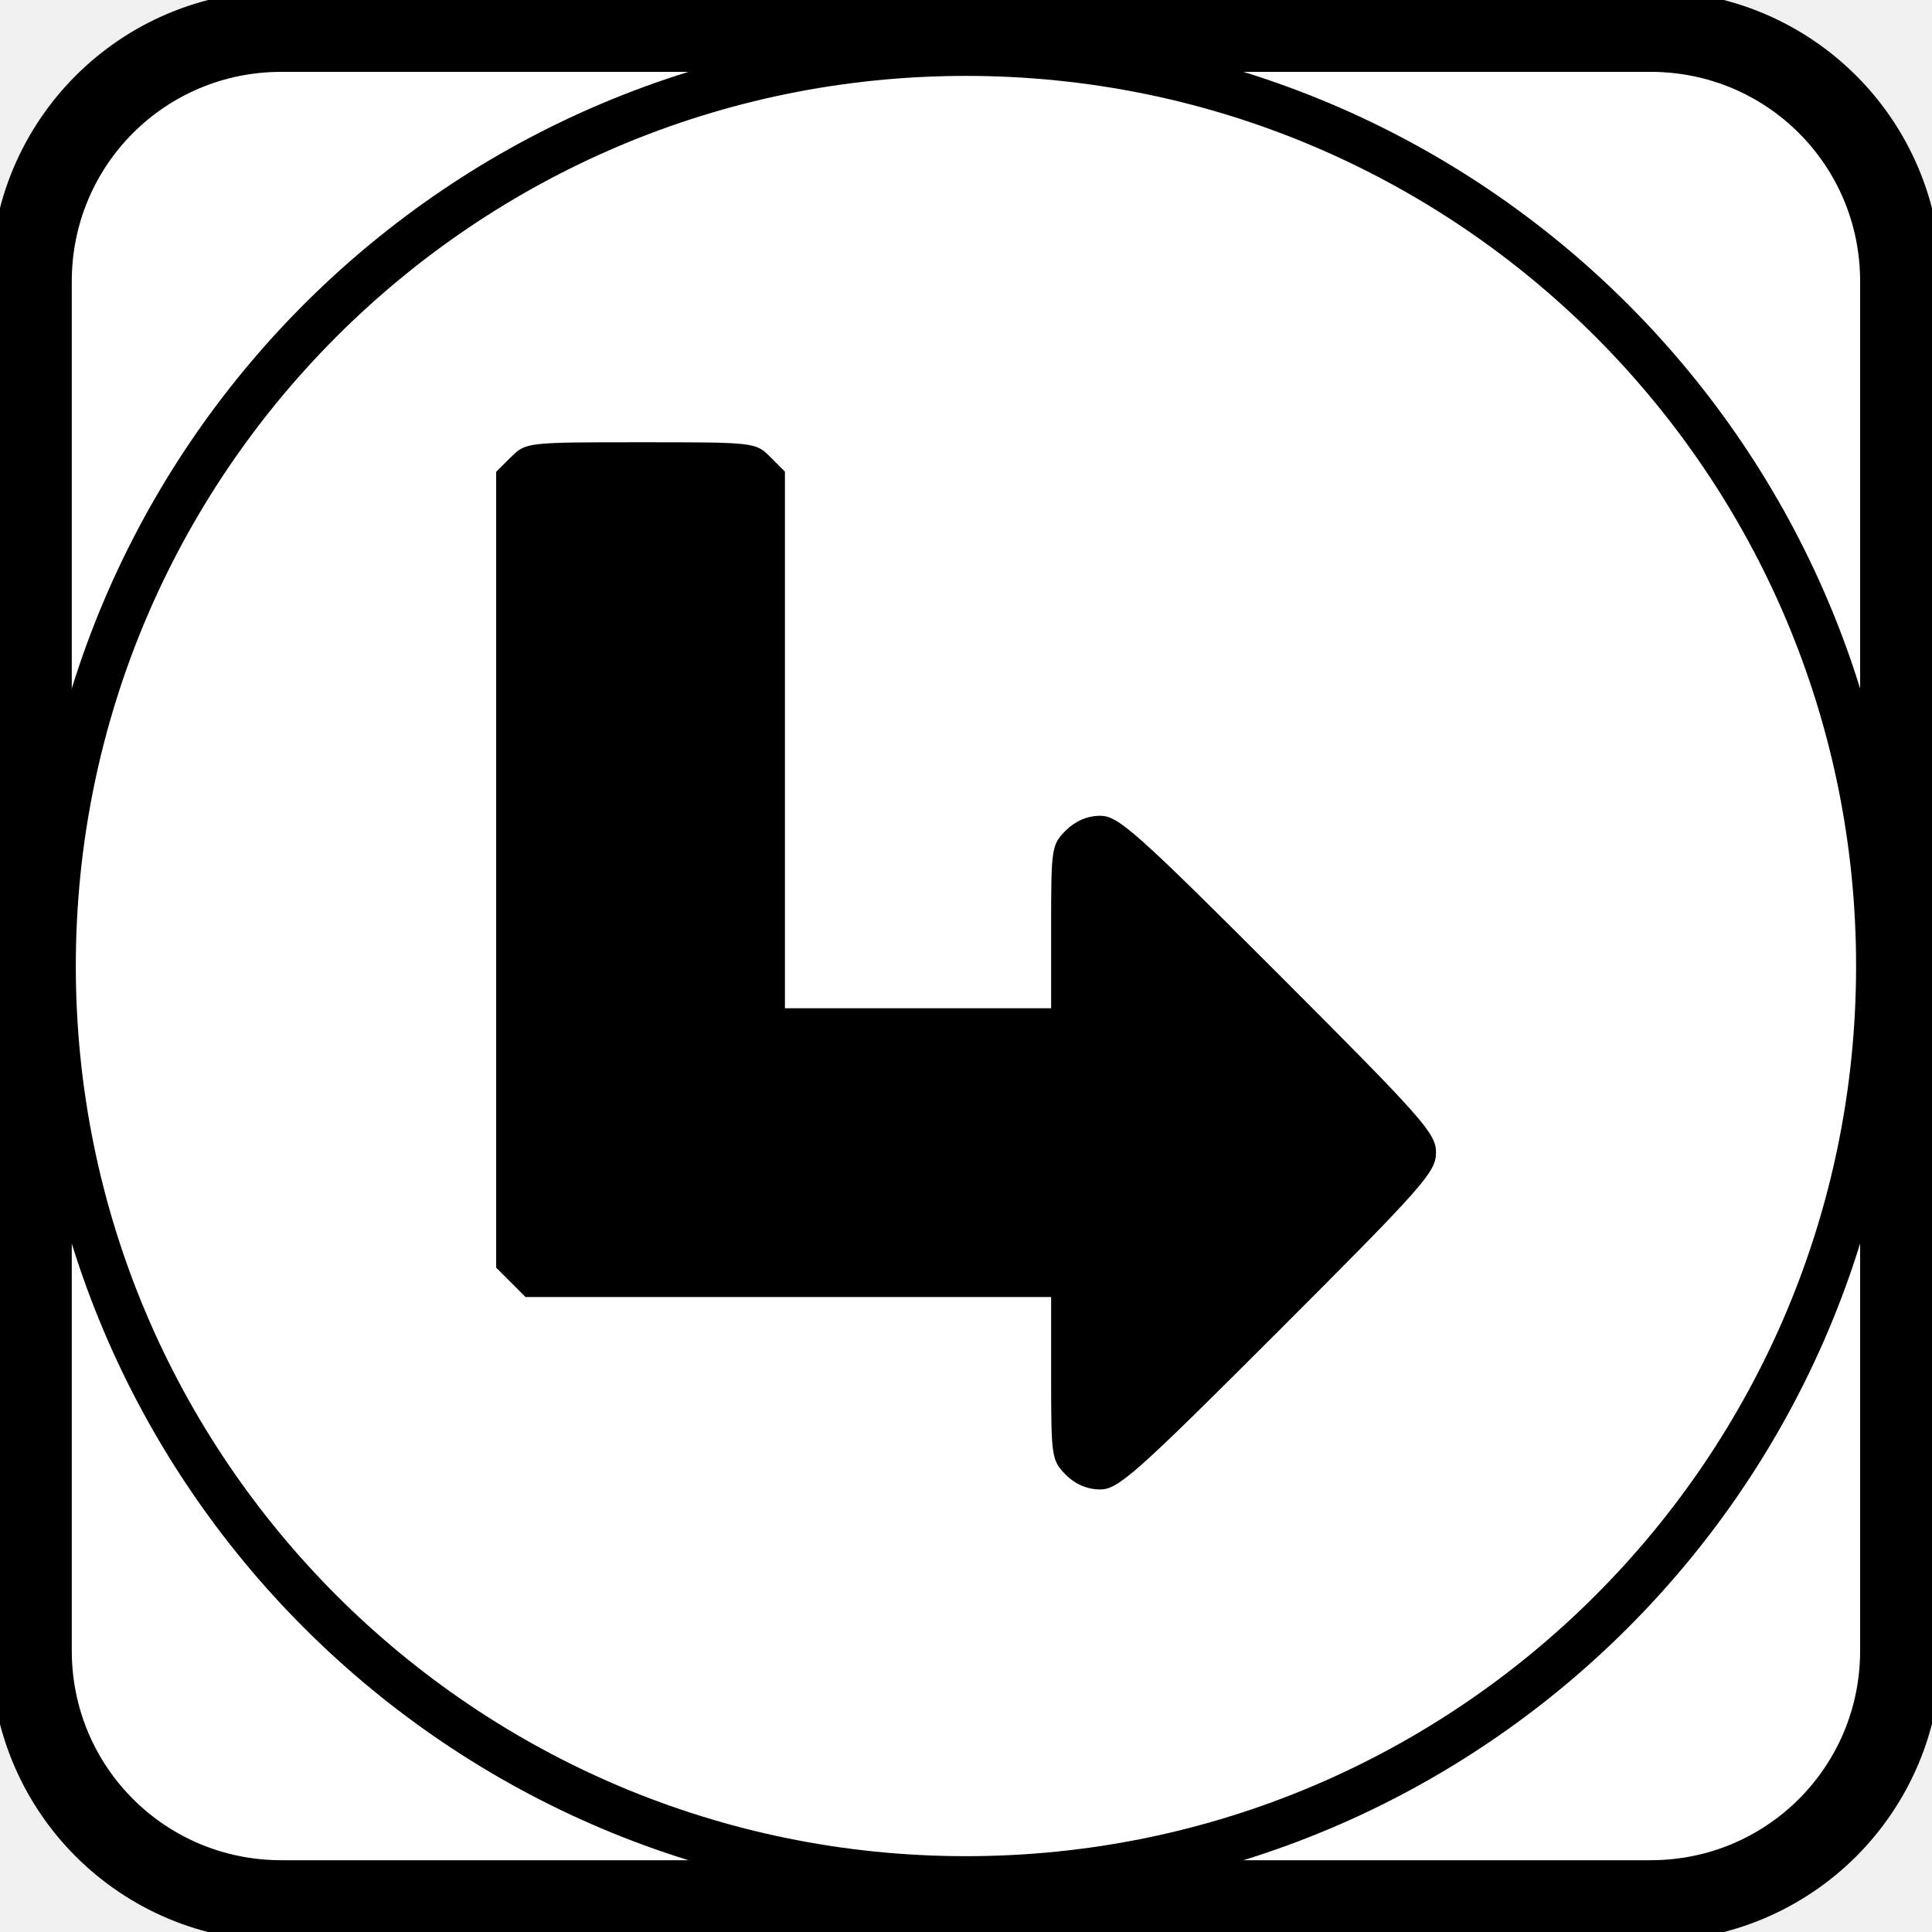
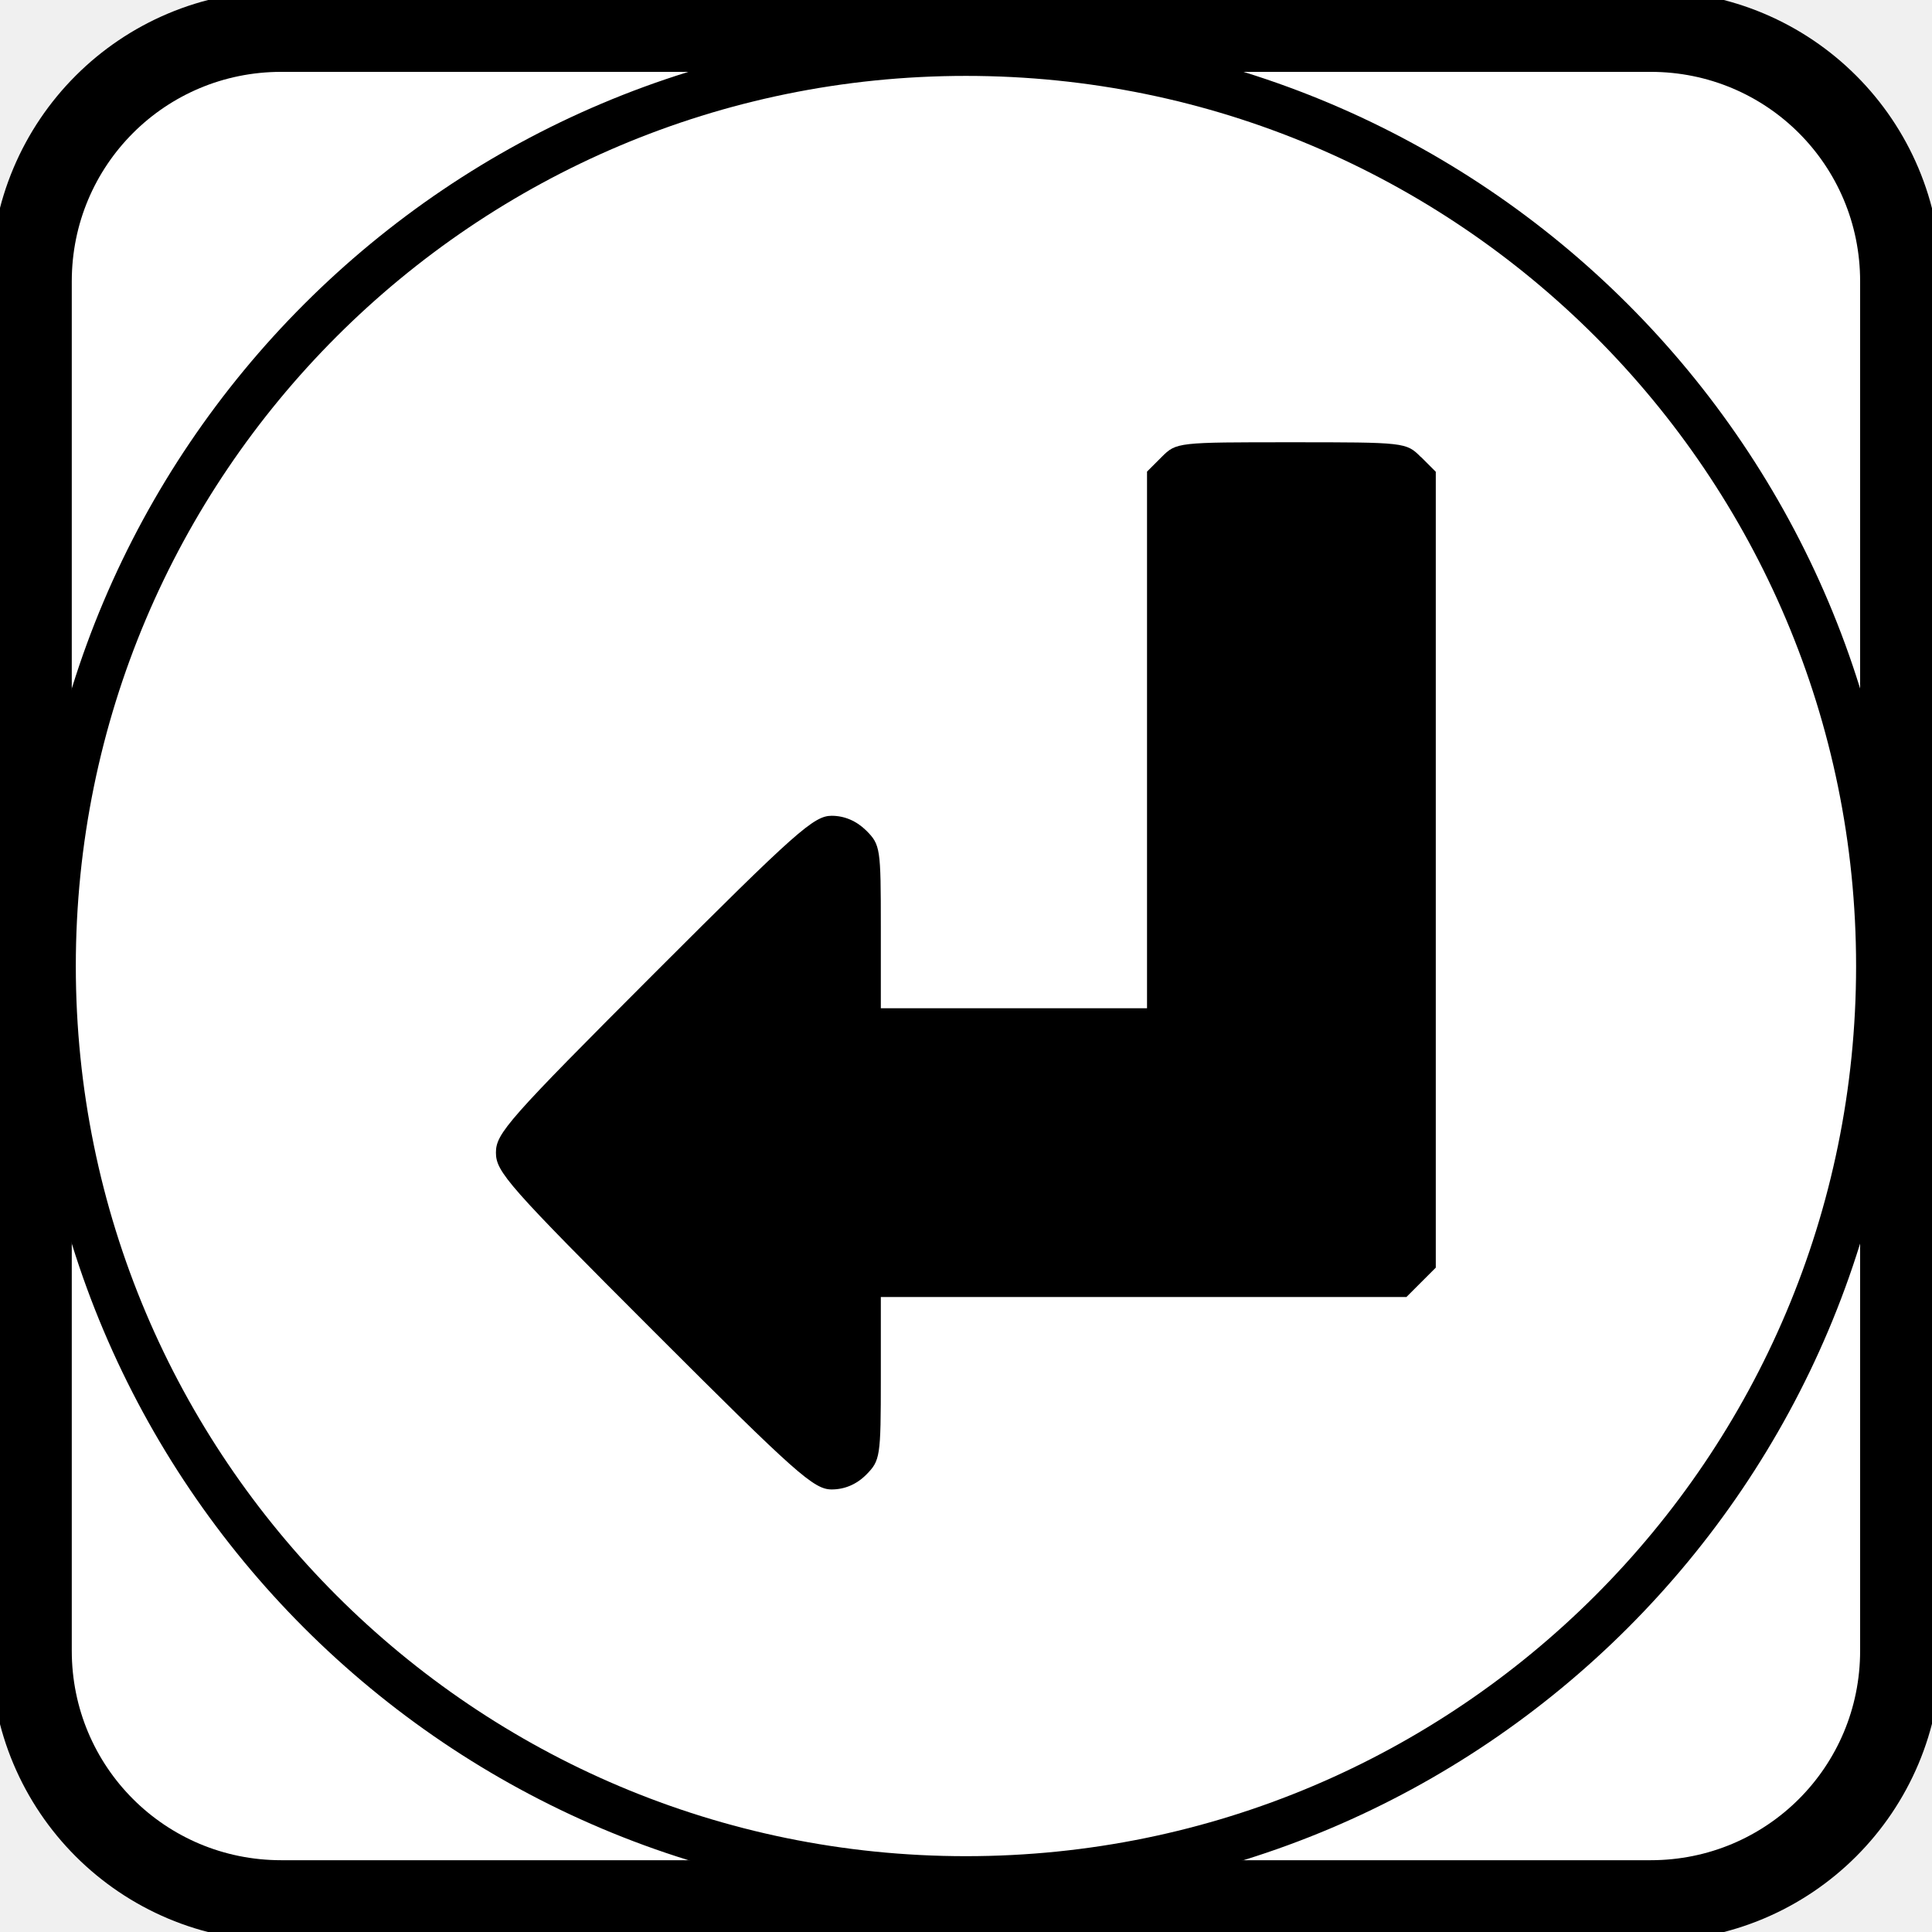
<svg xmlns="http://www.w3.org/2000/svg" width="10.531mm" height="10.531mm" viewBox="0 0 10.531 10.531" version="1.1" id="svg8">
  <defs id="defs2" />
  <g id="layer1" transform="translate(-49.92077,-36.60231)">
    <path style="opacity:1;fill:#ffffff;fill-opacity:1;fill-rule:nonzero;stroke:#000000;stroke-width:0.442;stroke-linecap:round;stroke-linejoin:miter;stroke-miterlimit:4;stroke-dasharray:none;stroke-dashoffset:0;stroke-opacity:1" d="m 51.454,36.773 h 7.464 c 0.755,0 1.363,0.608 1.363,1.363 v 7.464 c 0,0.755 -0.608,1.363 -1.363,1.363 h -7.464 c -0.755,0 -1.363,-0.608 -1.363,-1.363 v -7.464 c 0,-0.755 0.608,-1.363 1.363,-1.363 z" id="rect815" />
    <circle style="fill:none;stroke:#000000;stroke-width:0.25;stroke-linecap:round;stroke-miterlimit:4;stroke-dasharray:none;stop-color:#000000" id="path846" cx="55.186" cy="41.868" r="4.977" />
-     <g id="g838" transform="matrix(-1,0,0,1,110.3723,1.9323731e-7)">
-       <path style="fill:#000000;stroke-width:0.033" d="m 57.667,39.094 0.08,0.08 v 1.876 2.462 l -0.08,0.08 -0.08,0.08 h -0.847 -2.018 v 0.444 c 0,0.428 -0.003,0.447 -0.08,0.525 -0.053,0.053 -0.118,0.08 -0.188,0.08 -0.097,0 -0.193,-0.085 -0.969,-0.861 -0.794,-0.794 -0.861,-0.87 -0.861,-0.975 0,-0.105 0.067,-0.18 0.861,-0.975 0.776,-0.776 0.872,-0.861 0.969,-0.861 0.07,0 0.135,0.028 0.188,0.08 0.078,0.078 0.08,0.097 0.08,0.525 v 0.444 h 1.311 0.14 v -1.755 -1.17 l 0.08,-0.08 c 0.08,-0.08 0.086,-0.08 0.706,-0.08 0.621,0 0.627,6.06e-4 0.706,0.08 z" id="path155" />
-     </g>
+     <path style="fill:#000000;stroke-width:0.033" d="m 57.667,39.094 0.08,0.08 v 1.876 2.462 l -0.08,0.08 -0.08,0.08 h -0.847 -2.018 v 0.444 c 0,0.428 -0.003,0.447 -0.08,0.525 -0.053,0.053 -0.118,0.08 -0.188,0.08 -0.097,0 -0.193,-0.085 -0.969,-0.861 -0.794,-0.794 -0.861,-0.87 -0.861,-0.975 0,-0.105 0.067,-0.18 0.861,-0.975 0.776,-0.776 0.872,-0.861 0.969,-0.861 0.07,0 0.135,0.028 0.188,0.08 0.078,0.078 0.08,0.097 0.08,0.525 v 0.444 h 1.311 0.14 v -1.755 -1.17 l 0.08,-0.08 c 0.08,-0.08 0.086,-0.08 0.706,-0.08 0.621,0 0.627,6.06e-4 0.706,0.08 z" id="path155" />
  </g>
</svg>
